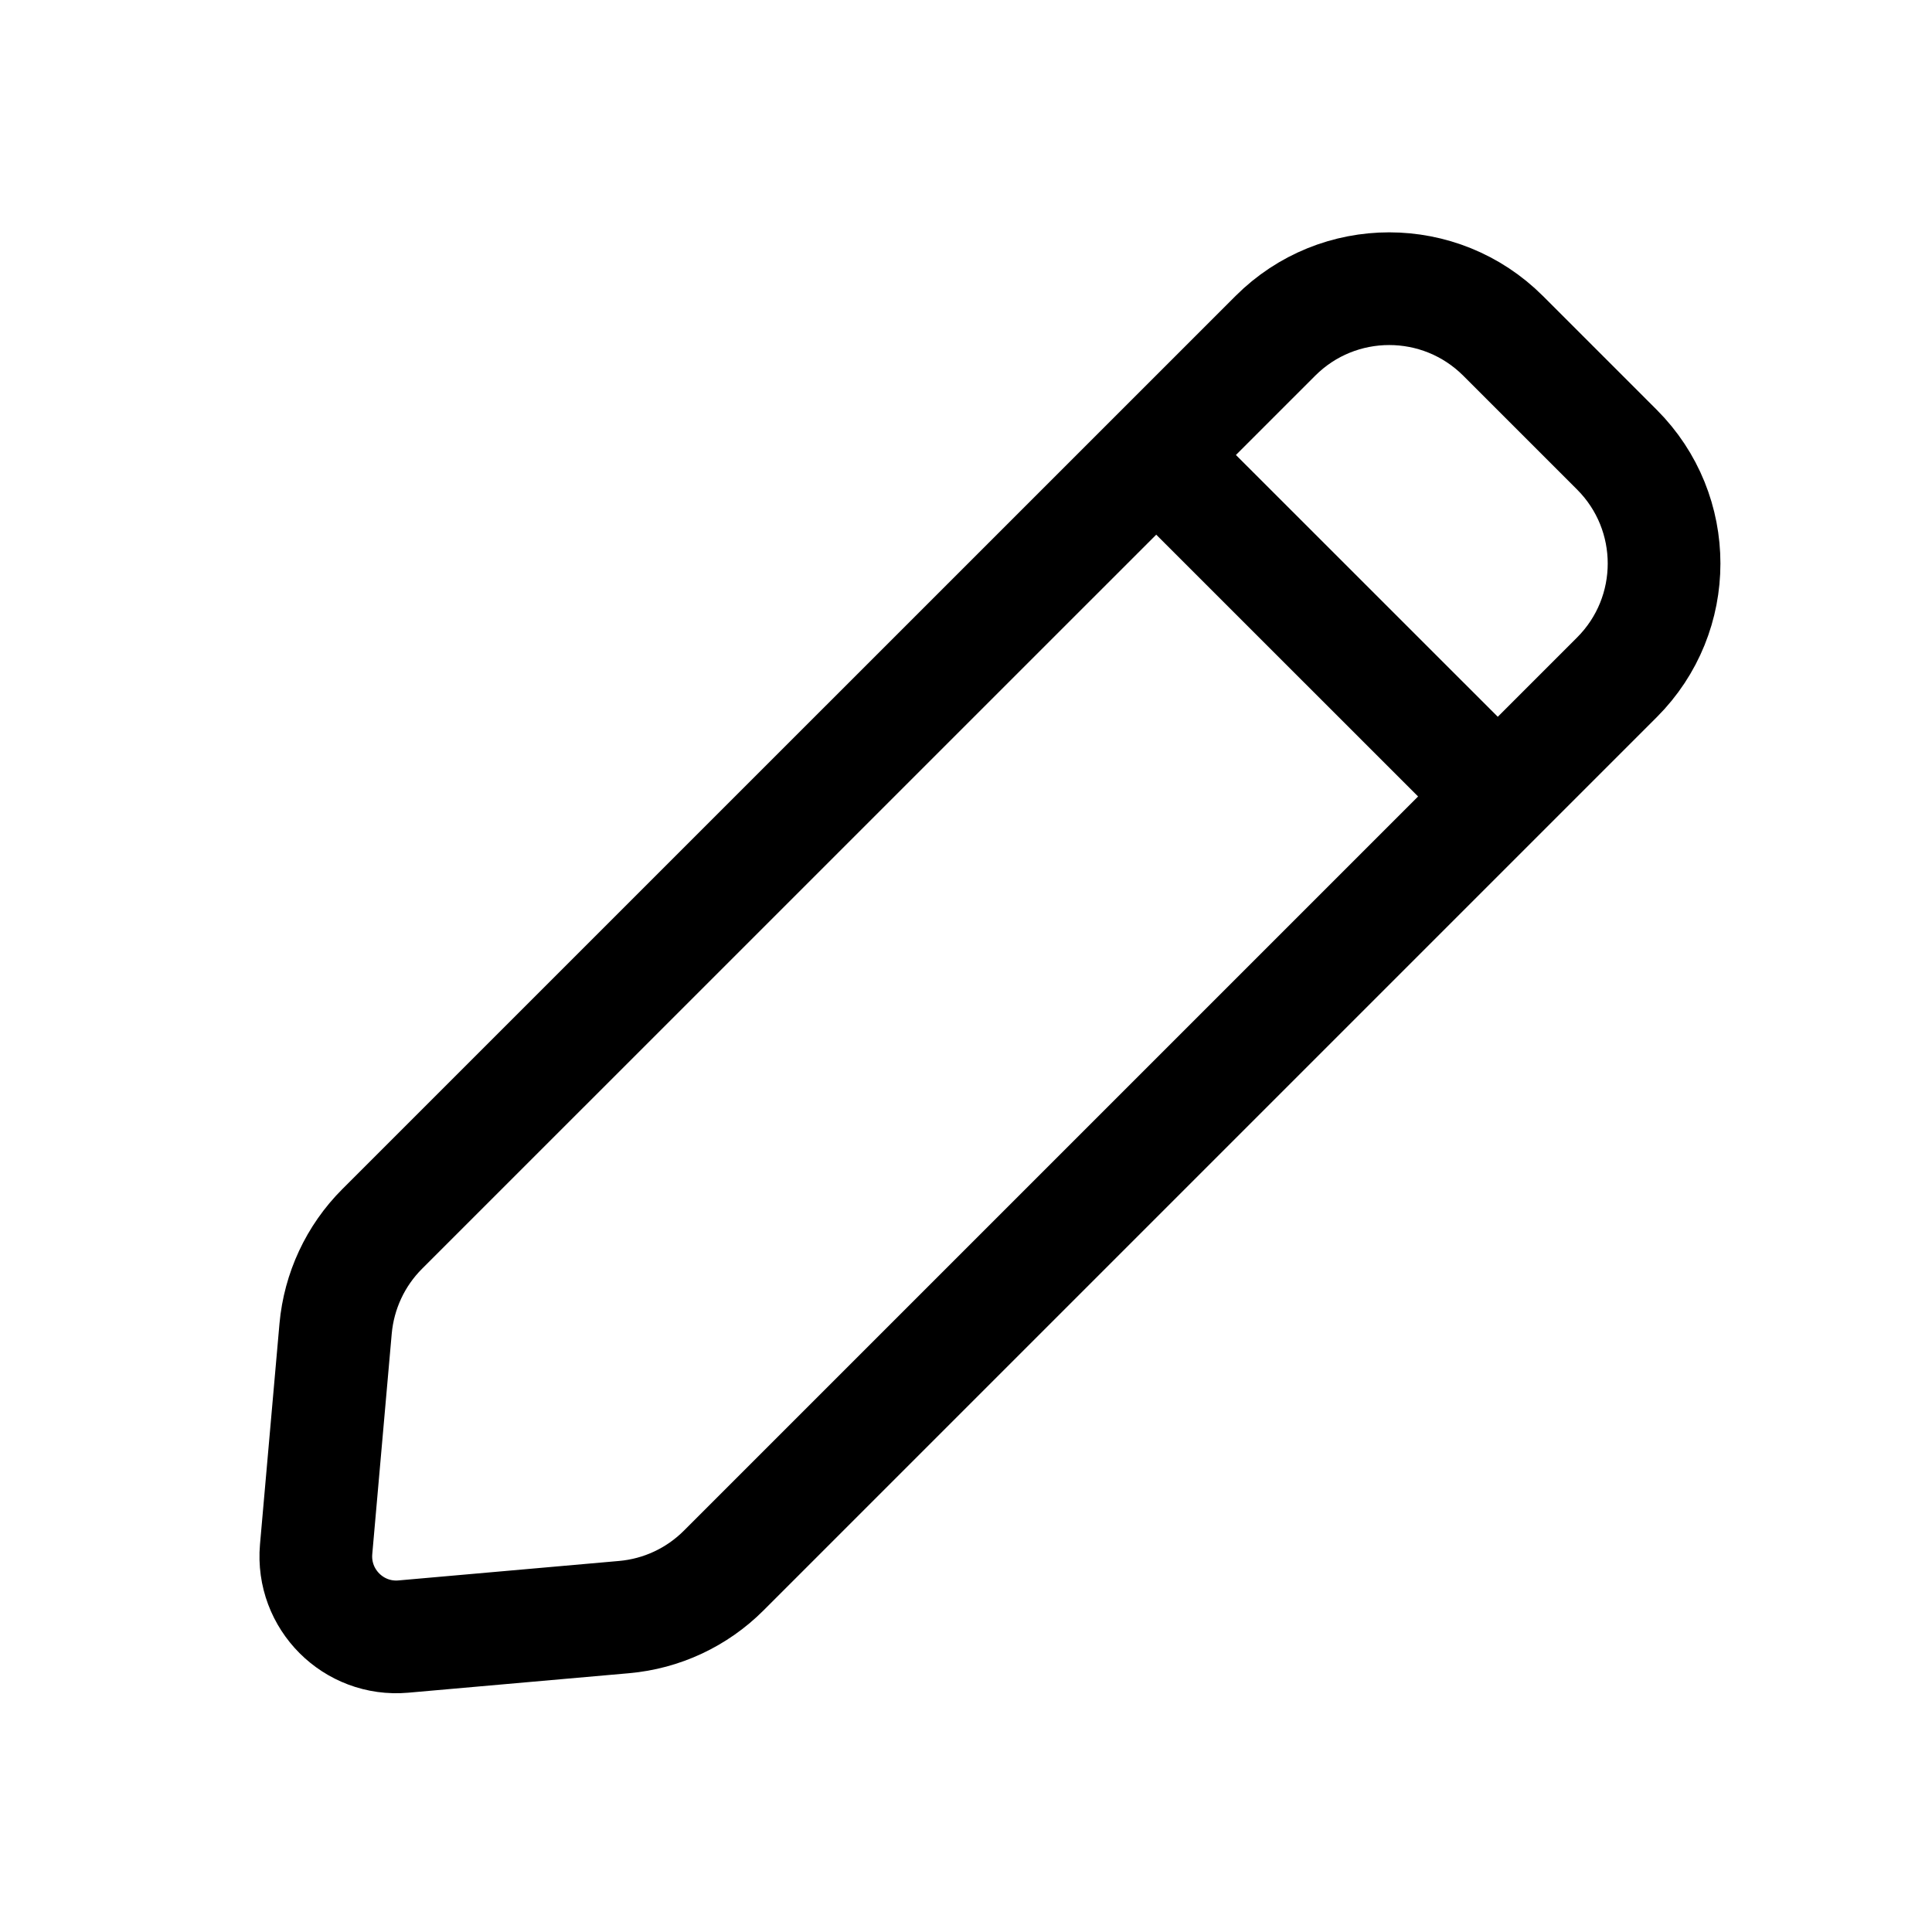
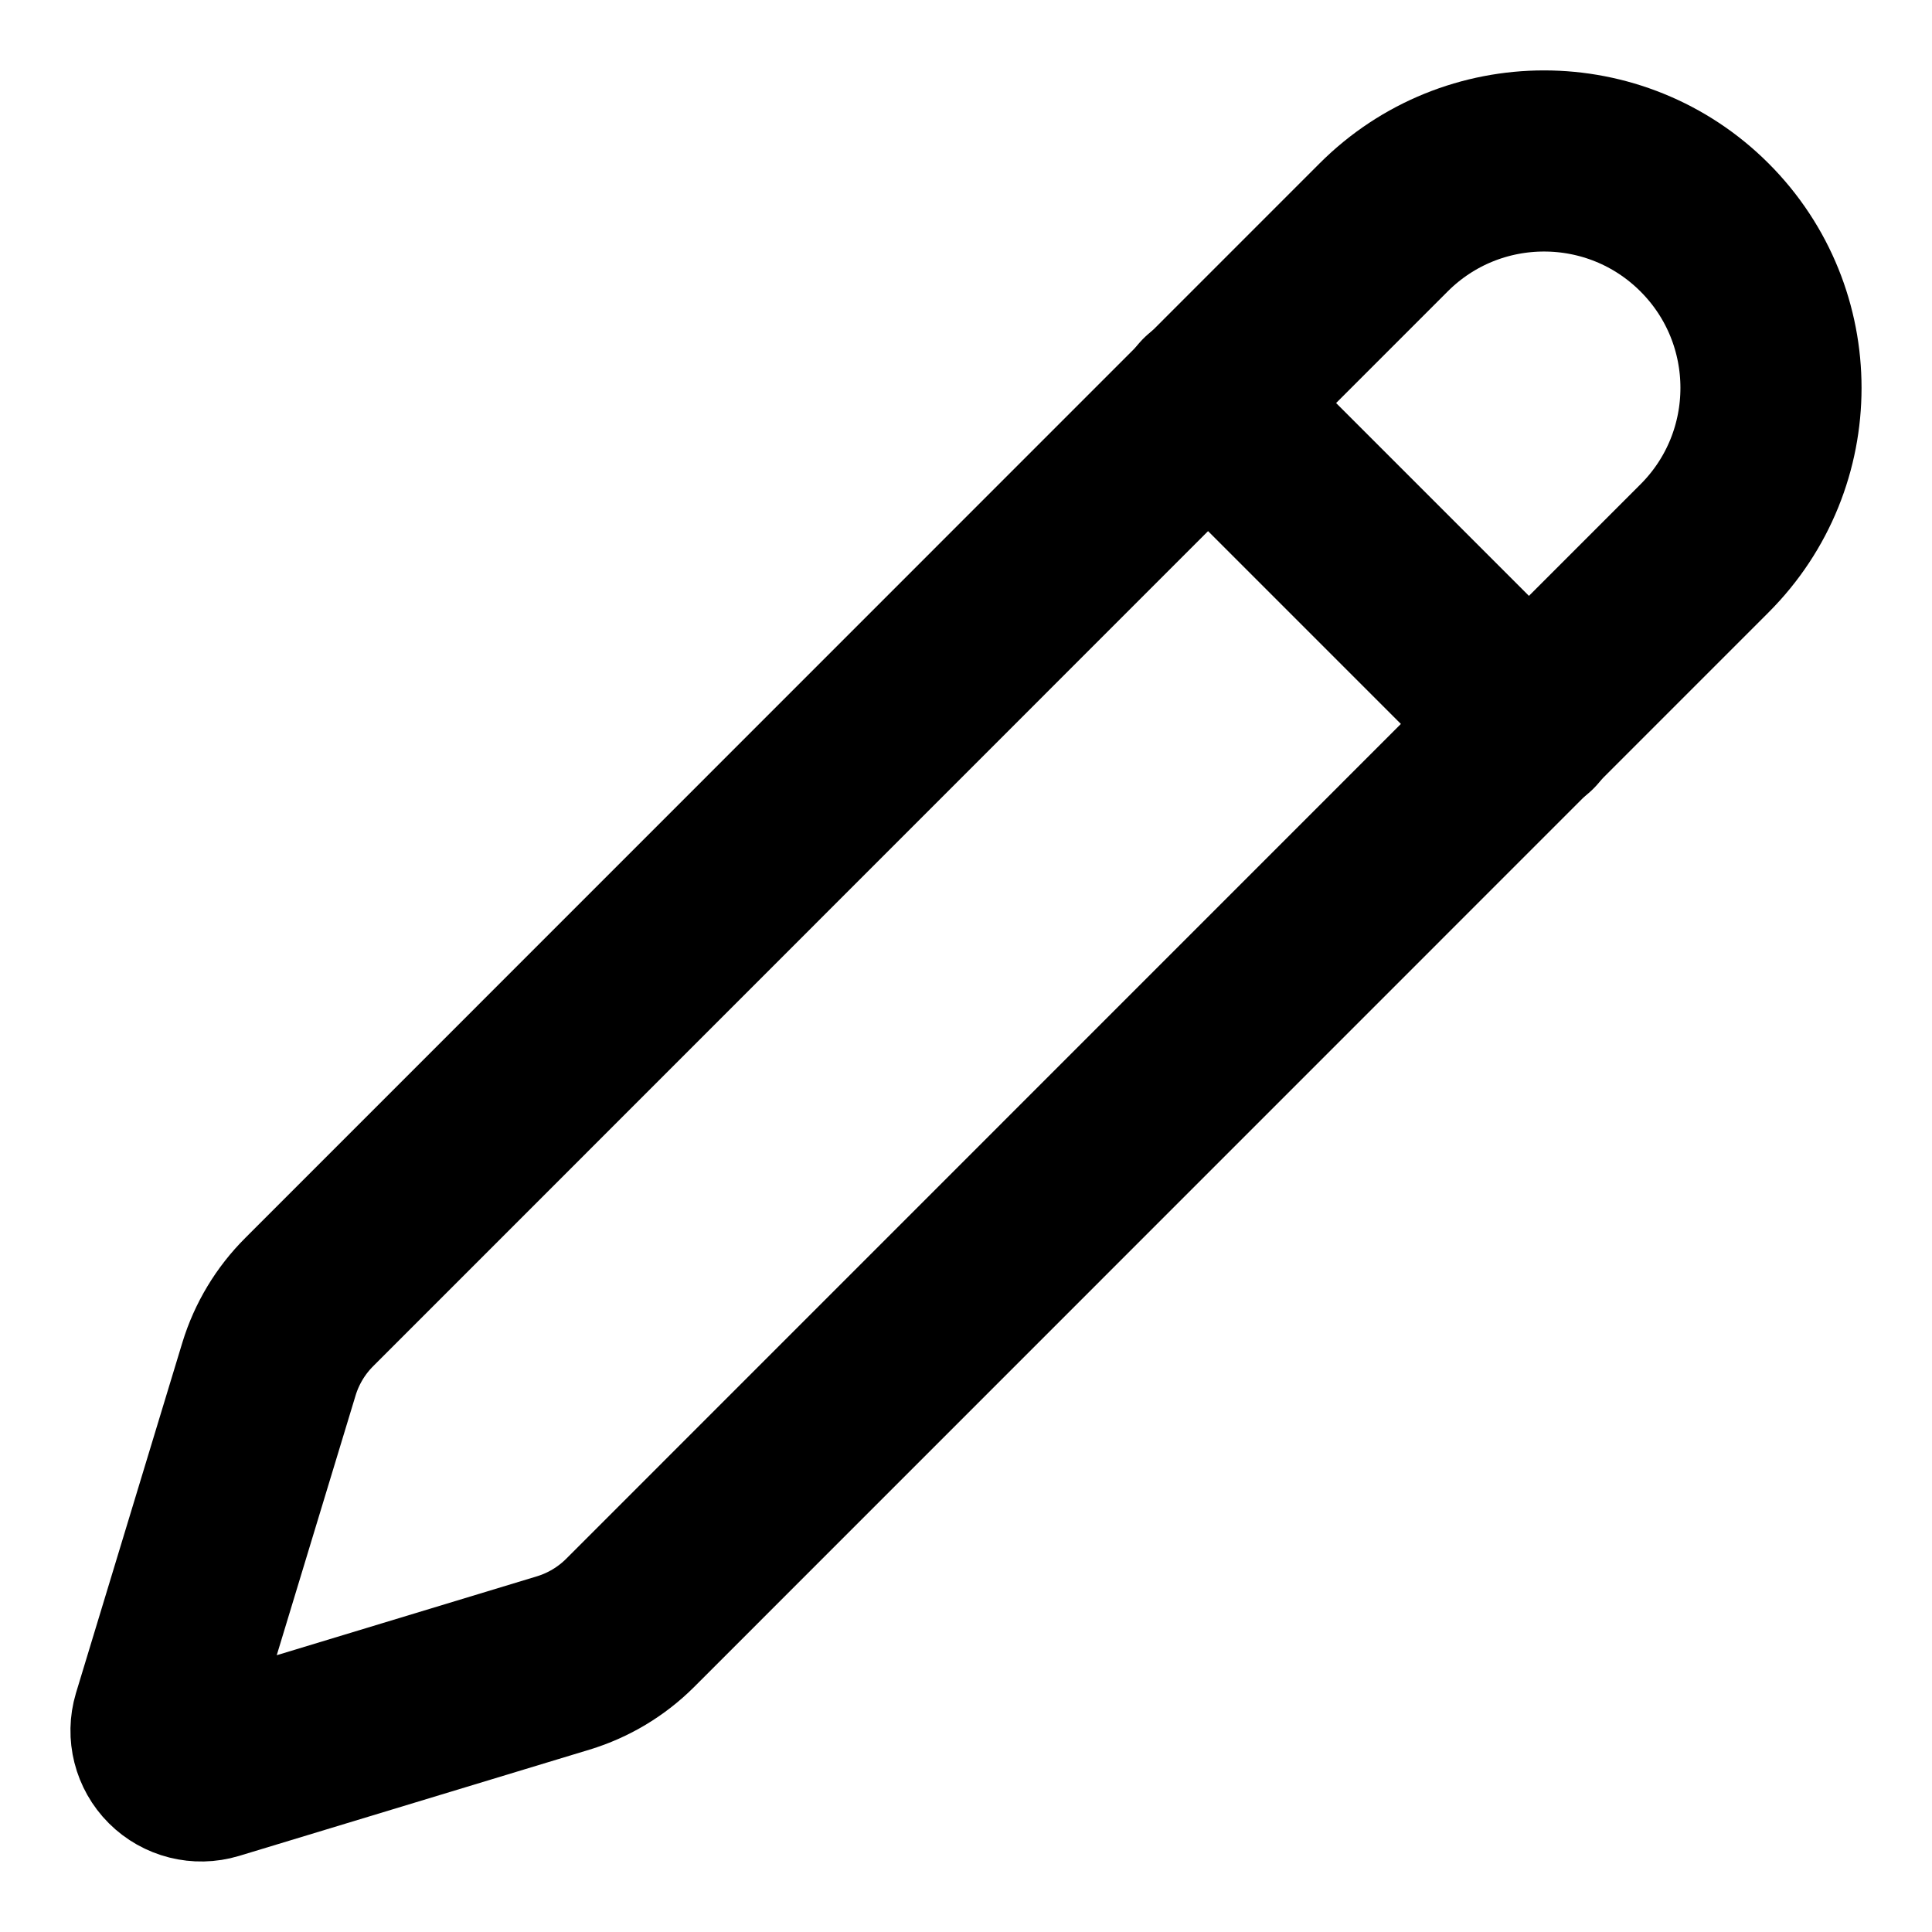
- <svg xmlns="http://www.w3.org/2000/svg" width="19px" height="19px" viewBox="0 0 24 24" stroke-width="1.4" fill="none" color="#000000">
-   <path d="M14.363 5.652L15.843 4.172C16.624 3.391 17.89 3.391 18.672 4.172L20.086 5.586C20.867 6.367 20.867 7.633 20.086 8.414L18.606 9.894M14.363 5.652L4.747 15.267C4.415 15.599 4.211 16.038 4.169 16.505L3.927 19.246C3.873 19.866 4.391 20.385 5.011 20.33L7.752 20.088C8.22 20.047 8.658 19.842 8.99 19.51L18.606 9.894M14.363 5.652L18.606 9.894" stroke="#000000" stroke-width="1.4" stroke-linecap="round" stroke-linejoin="round" />
+ <svg xmlns="http://www.w3.org/2000/svg" width="16" height="16" viewBox="0 0 24 24" fill="none" stroke="currentColor" stroke-width="2.25" stroke-linecap="round" stroke-linejoin="round" class="lucide lucide-pencil-icon lucide-pencil">
+   <path d="M21.174 6.812a1 1 0 0 0-3.986-3.987L3.842 16.174a2 2 0 0 0-.5.83l-1.321 4.352a.5.5 0 0 0 .623.622l4.353-1.32a2 2 0 0 0 .83-.497z" />
+   <path d="m15 5 4 4" />
</svg>
